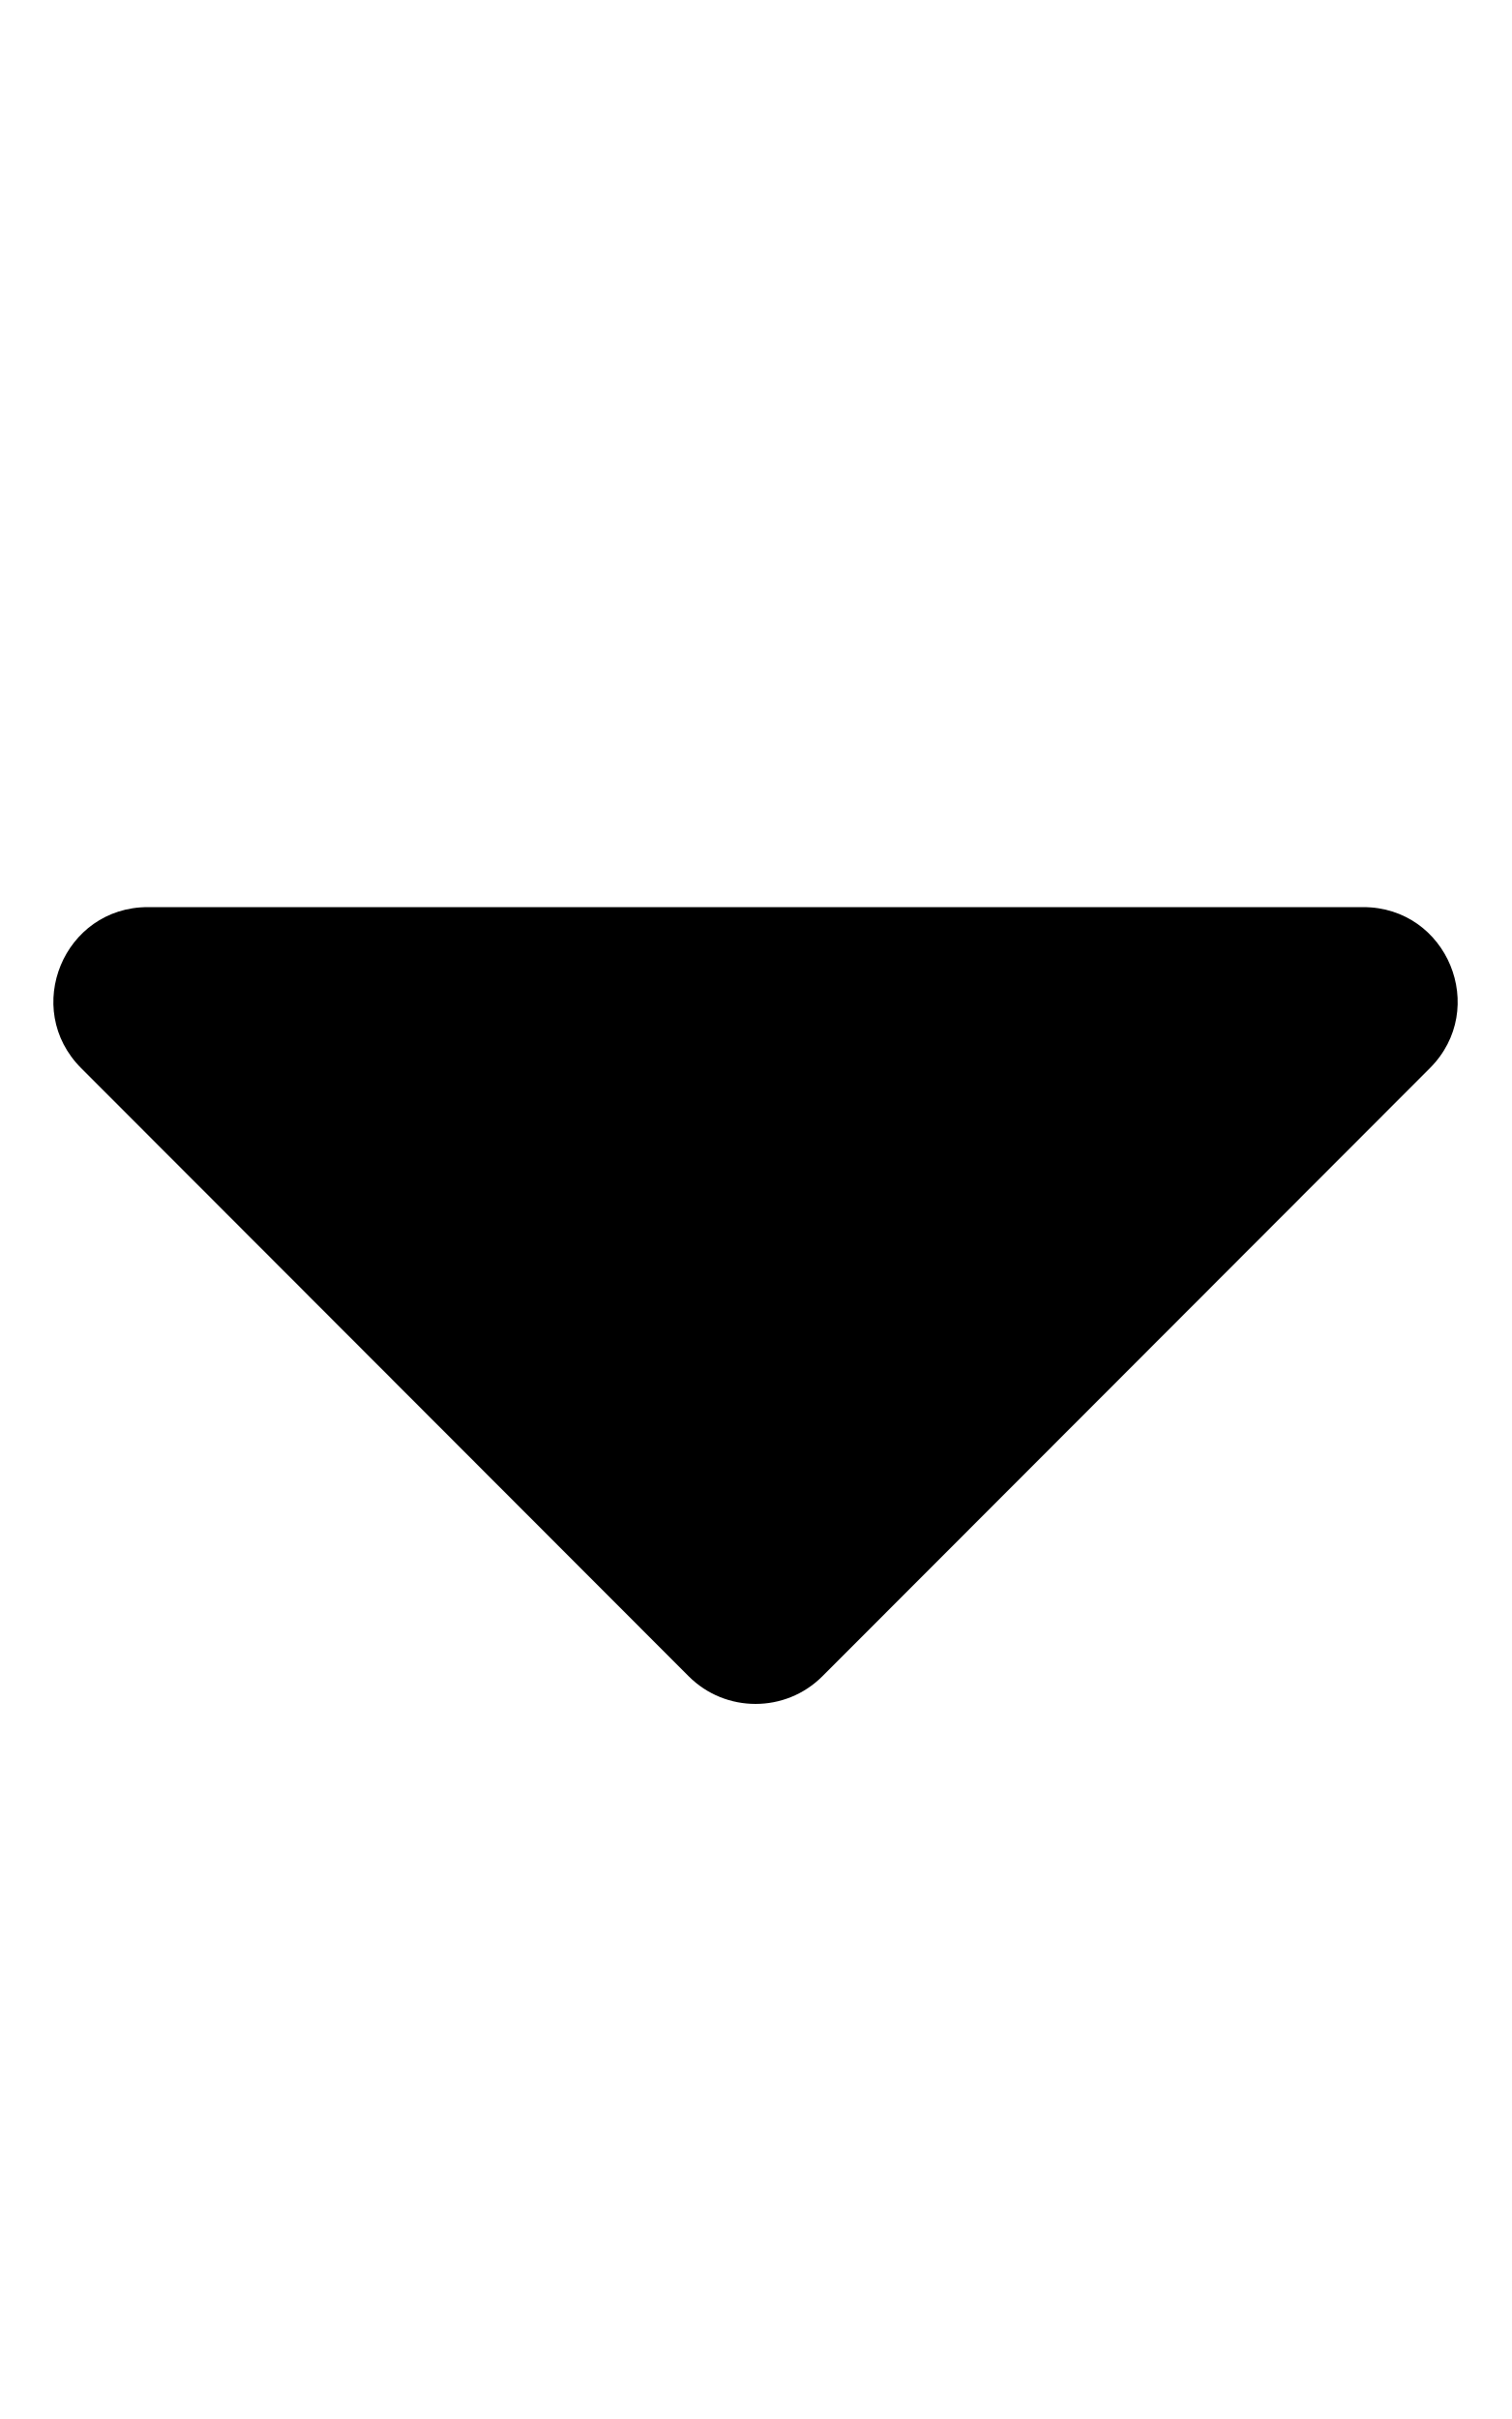
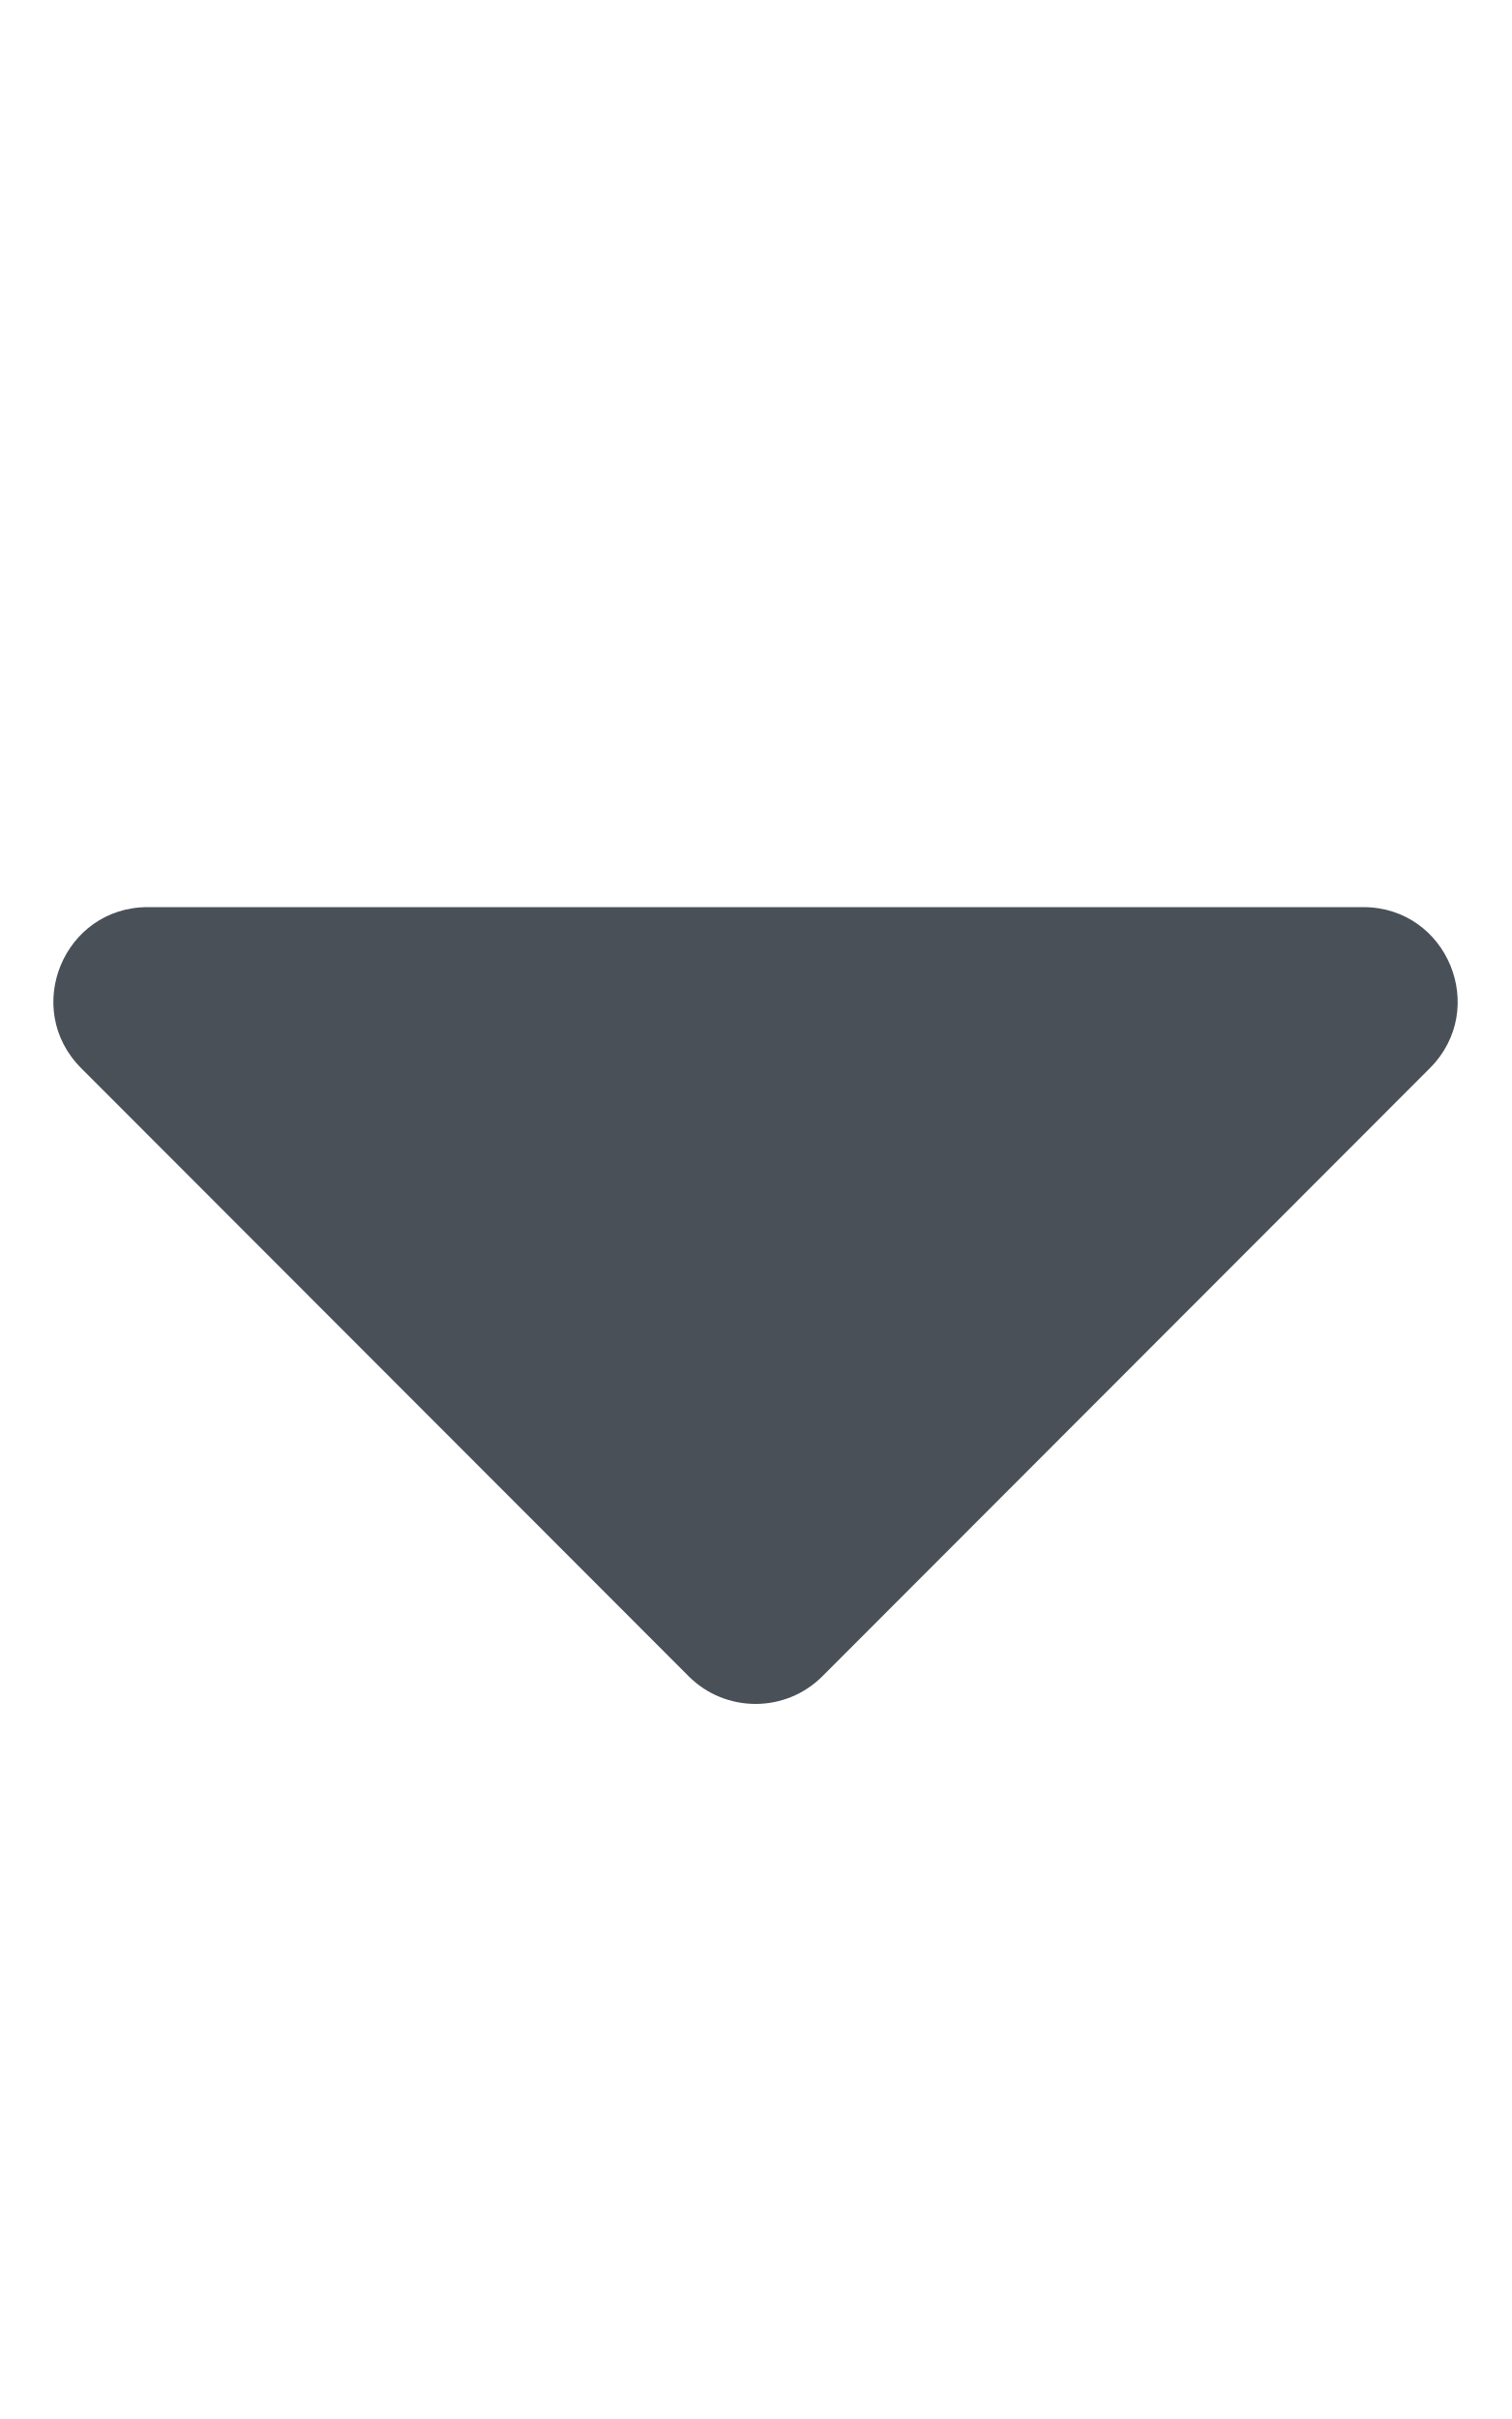
<svg xmlns="http://www.w3.org/2000/svg" viewBox="0 0 320 512">
-   <path d="M31.3 192h257.3c17.8 0 26.7 21.5 14.1 34.1L174.1 354.8c-7.8 7.8-20.5 7.8-28.3 0L17.2 226.1C4.6 213.5 13.5 192 31.3 192z">
+   <path fill="#495057" d="M31.3 192h257.3c17.8 0 26.7 21.5 14.1 34.1L174.1 354.8c-7.8 7.8-20.5 7.8-28.3 0L17.2 226.1C4.6 213.5 13.5 192 31.3 192z">
    </path>
</svg>
